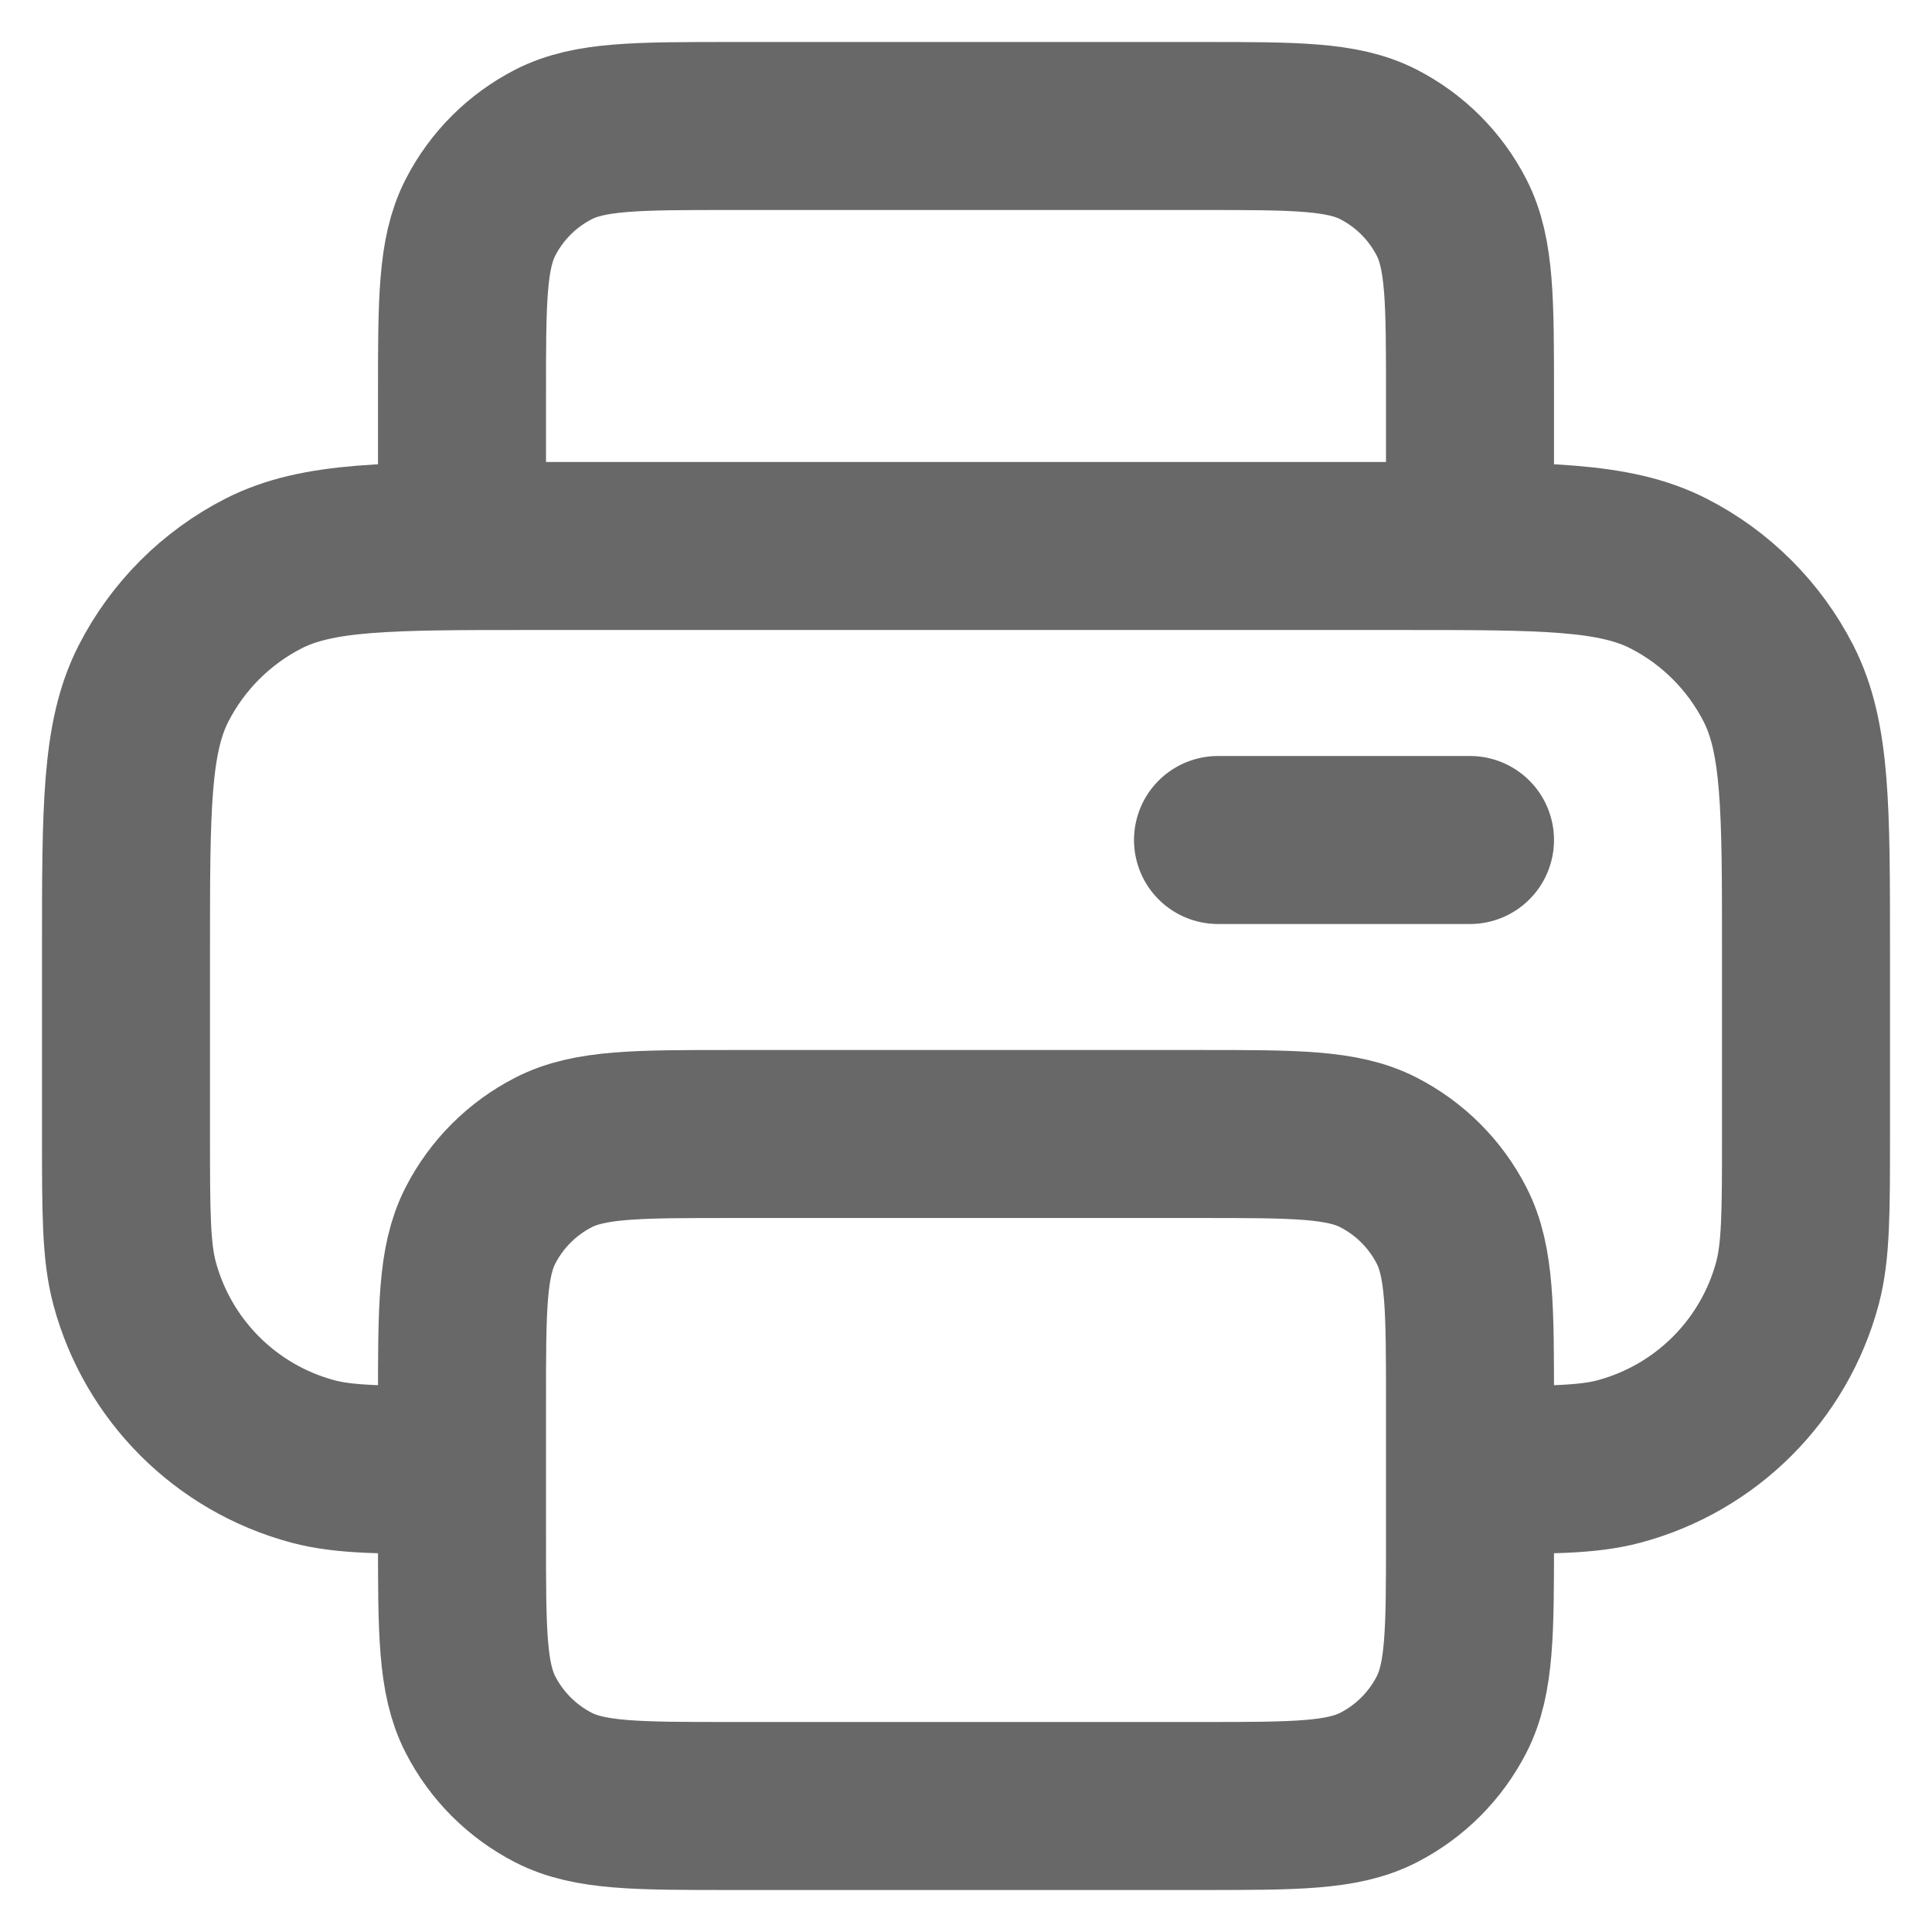
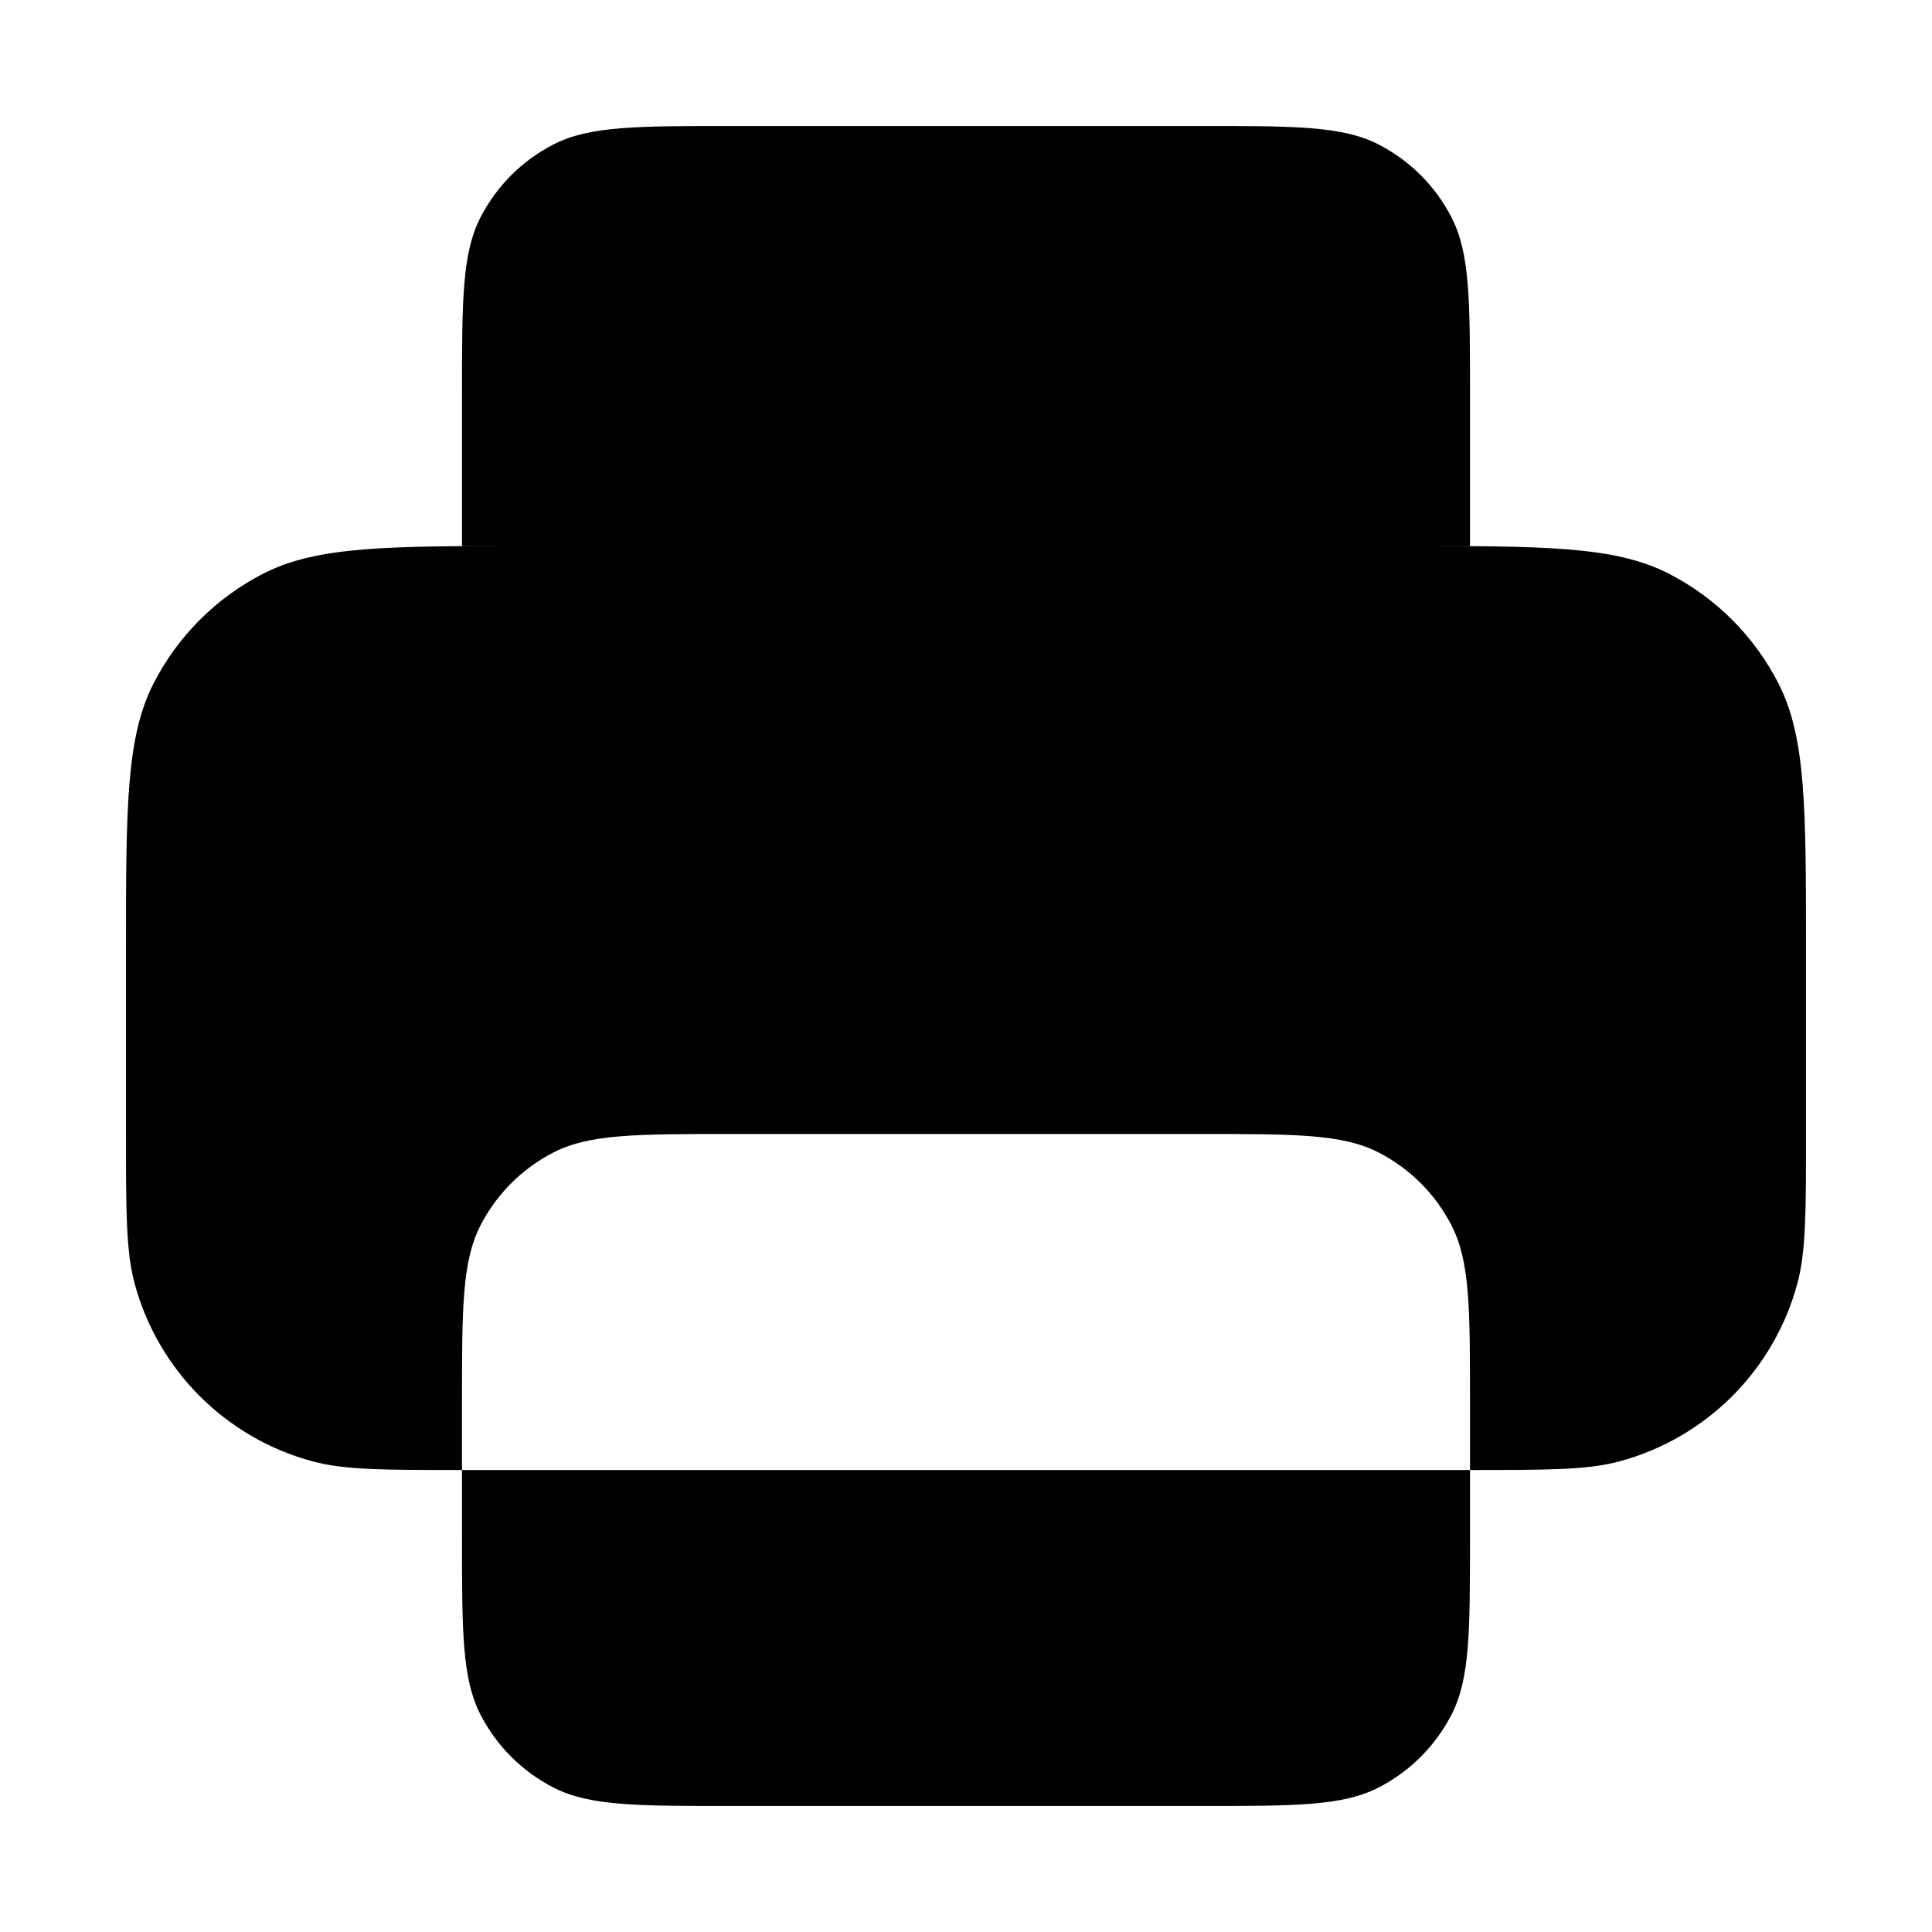
- <svg xmlns="http://www.w3.org/2000/svg" width="23" height="23" viewBox="0 0 23 23" fill="none">
-   <path d="M17.5 6.5V4.7C17.5 3.58 17.5 3.02 17.282 2.592C17.09 2.216 16.784 1.91 16.408 1.718C15.98 1.5 15.42 1.5 14.3 1.5H8.7C7.58 1.5 7.02 1.5 6.592 1.718C6.216 1.91 5.91 2.216 5.718 2.592C5.5 3.02 5.5 3.58 5.5 4.7V6.5M5.5 17.5C4.57 17.5 4.105 17.5 3.724 17.398C2.688 17.12 1.88 16.312 1.602 15.277C1.5 14.895 1.5 14.43 1.5 13.5V11.3C1.5 9.62 1.5 8.78 1.827 8.138C2.115 7.574 2.574 7.115 3.138 6.827C3.78 6.5 4.62 6.5 6.3 6.5H16.7C18.38 6.5 19.22 6.5 19.862 6.827C20.427 7.115 20.885 7.574 21.173 8.138C21.5 8.78 21.5 9.62 21.5 11.3V13.5C21.5 14.43 21.5 14.895 21.398 15.277C21.12 16.312 20.312 17.12 19.276 17.398C18.895 17.5 18.43 17.5 17.5 17.5M14.5 10H17.5M8.7 21.5H14.3C15.42 21.5 15.98 21.5 16.408 21.282C16.784 21.09 17.09 20.784 17.282 20.408C17.5 19.98 17.5 19.42 17.5 18.3V16.7C17.5 15.58 17.5 15.02 17.282 14.592C17.09 14.216 16.784 13.91 16.408 13.718C15.98 13.5 15.42 13.5 14.3 13.5H8.7C7.58 13.5 7.02 13.5 6.592 13.718C6.216 13.91 5.91 14.216 5.718 14.592C5.5 15.02 5.5 15.58 5.5 16.7V18.3C5.5 19.42 5.5 19.98 5.718 20.408C5.91 20.784 6.216 21.09 6.592 21.282C7.02 21.5 7.58 21.5 8.7 21.5Z" stroke="#686868" stroke-width="2" stroke-linecap="round" stroke-linejoin="round" />
+ <svg xmlns="http://www.w3.org/2000/svg" width="23" height="23" viewBox="0 0 23 23">
+   <path d="M17.5 6.5V4.7C17.5 3.58 17.5 3.02 17.282 2.592C17.09 2.216 16.784 1.91 16.408 1.718C15.98 1.5 15.42 1.5 14.3 1.5H8.7C7.58 1.5 7.02 1.5 6.592 1.718C6.216 1.91 5.91 2.216 5.718 2.592C5.5 3.02 5.5 3.58 5.5 4.7V6.5M5.5 17.5C4.57 17.5 4.105 17.5 3.724 17.398C2.688 17.12 1.88 16.312 1.602 15.277C1.5 14.895 1.5 14.43 1.5 13.5V11.3C1.5 9.62 1.5 8.78 1.827 8.138C2.115 7.574 2.574 7.115 3.138 6.827C3.78 6.5 4.62 6.5 6.3 6.5H16.7C18.38 6.5 19.22 6.5 19.862 6.827C20.427 7.115 20.885 7.574 21.173 8.138C21.5 8.78 21.5 9.62 21.5 11.3V13.5C21.5 14.43 21.5 14.895 21.398 15.277C21.12 16.312 20.312 17.12 19.276 17.398C18.895 17.5 18.43 17.5 17.5 17.5M14.5 10H17.5M8.7 21.5H14.3C15.42 21.5 15.98 21.5 16.408 21.282C16.784 21.09 17.09 20.784 17.282 20.408C17.5 19.98 17.5 19.42 17.5 18.3V16.7C17.5 15.58 17.5 15.02 17.282 14.592C17.09 14.216 16.784 13.91 16.408 13.718C15.98 13.5 15.42 13.5 14.3 13.5H8.7C7.58 13.5 7.02 13.5 6.592 13.718C6.216 13.91 5.91 14.216 5.718 14.592C5.5 15.02 5.5 15.58 5.5 16.7V18.3C5.5 19.42 5.5 19.98 5.718 20.408C5.91 20.784 6.216 21.09 6.592 21.282C7.02 21.5 7.58 21.5 8.7 21.5Z" stroke-width="2" stroke-linecap="round" stroke-linejoin="round" />
</svg>
